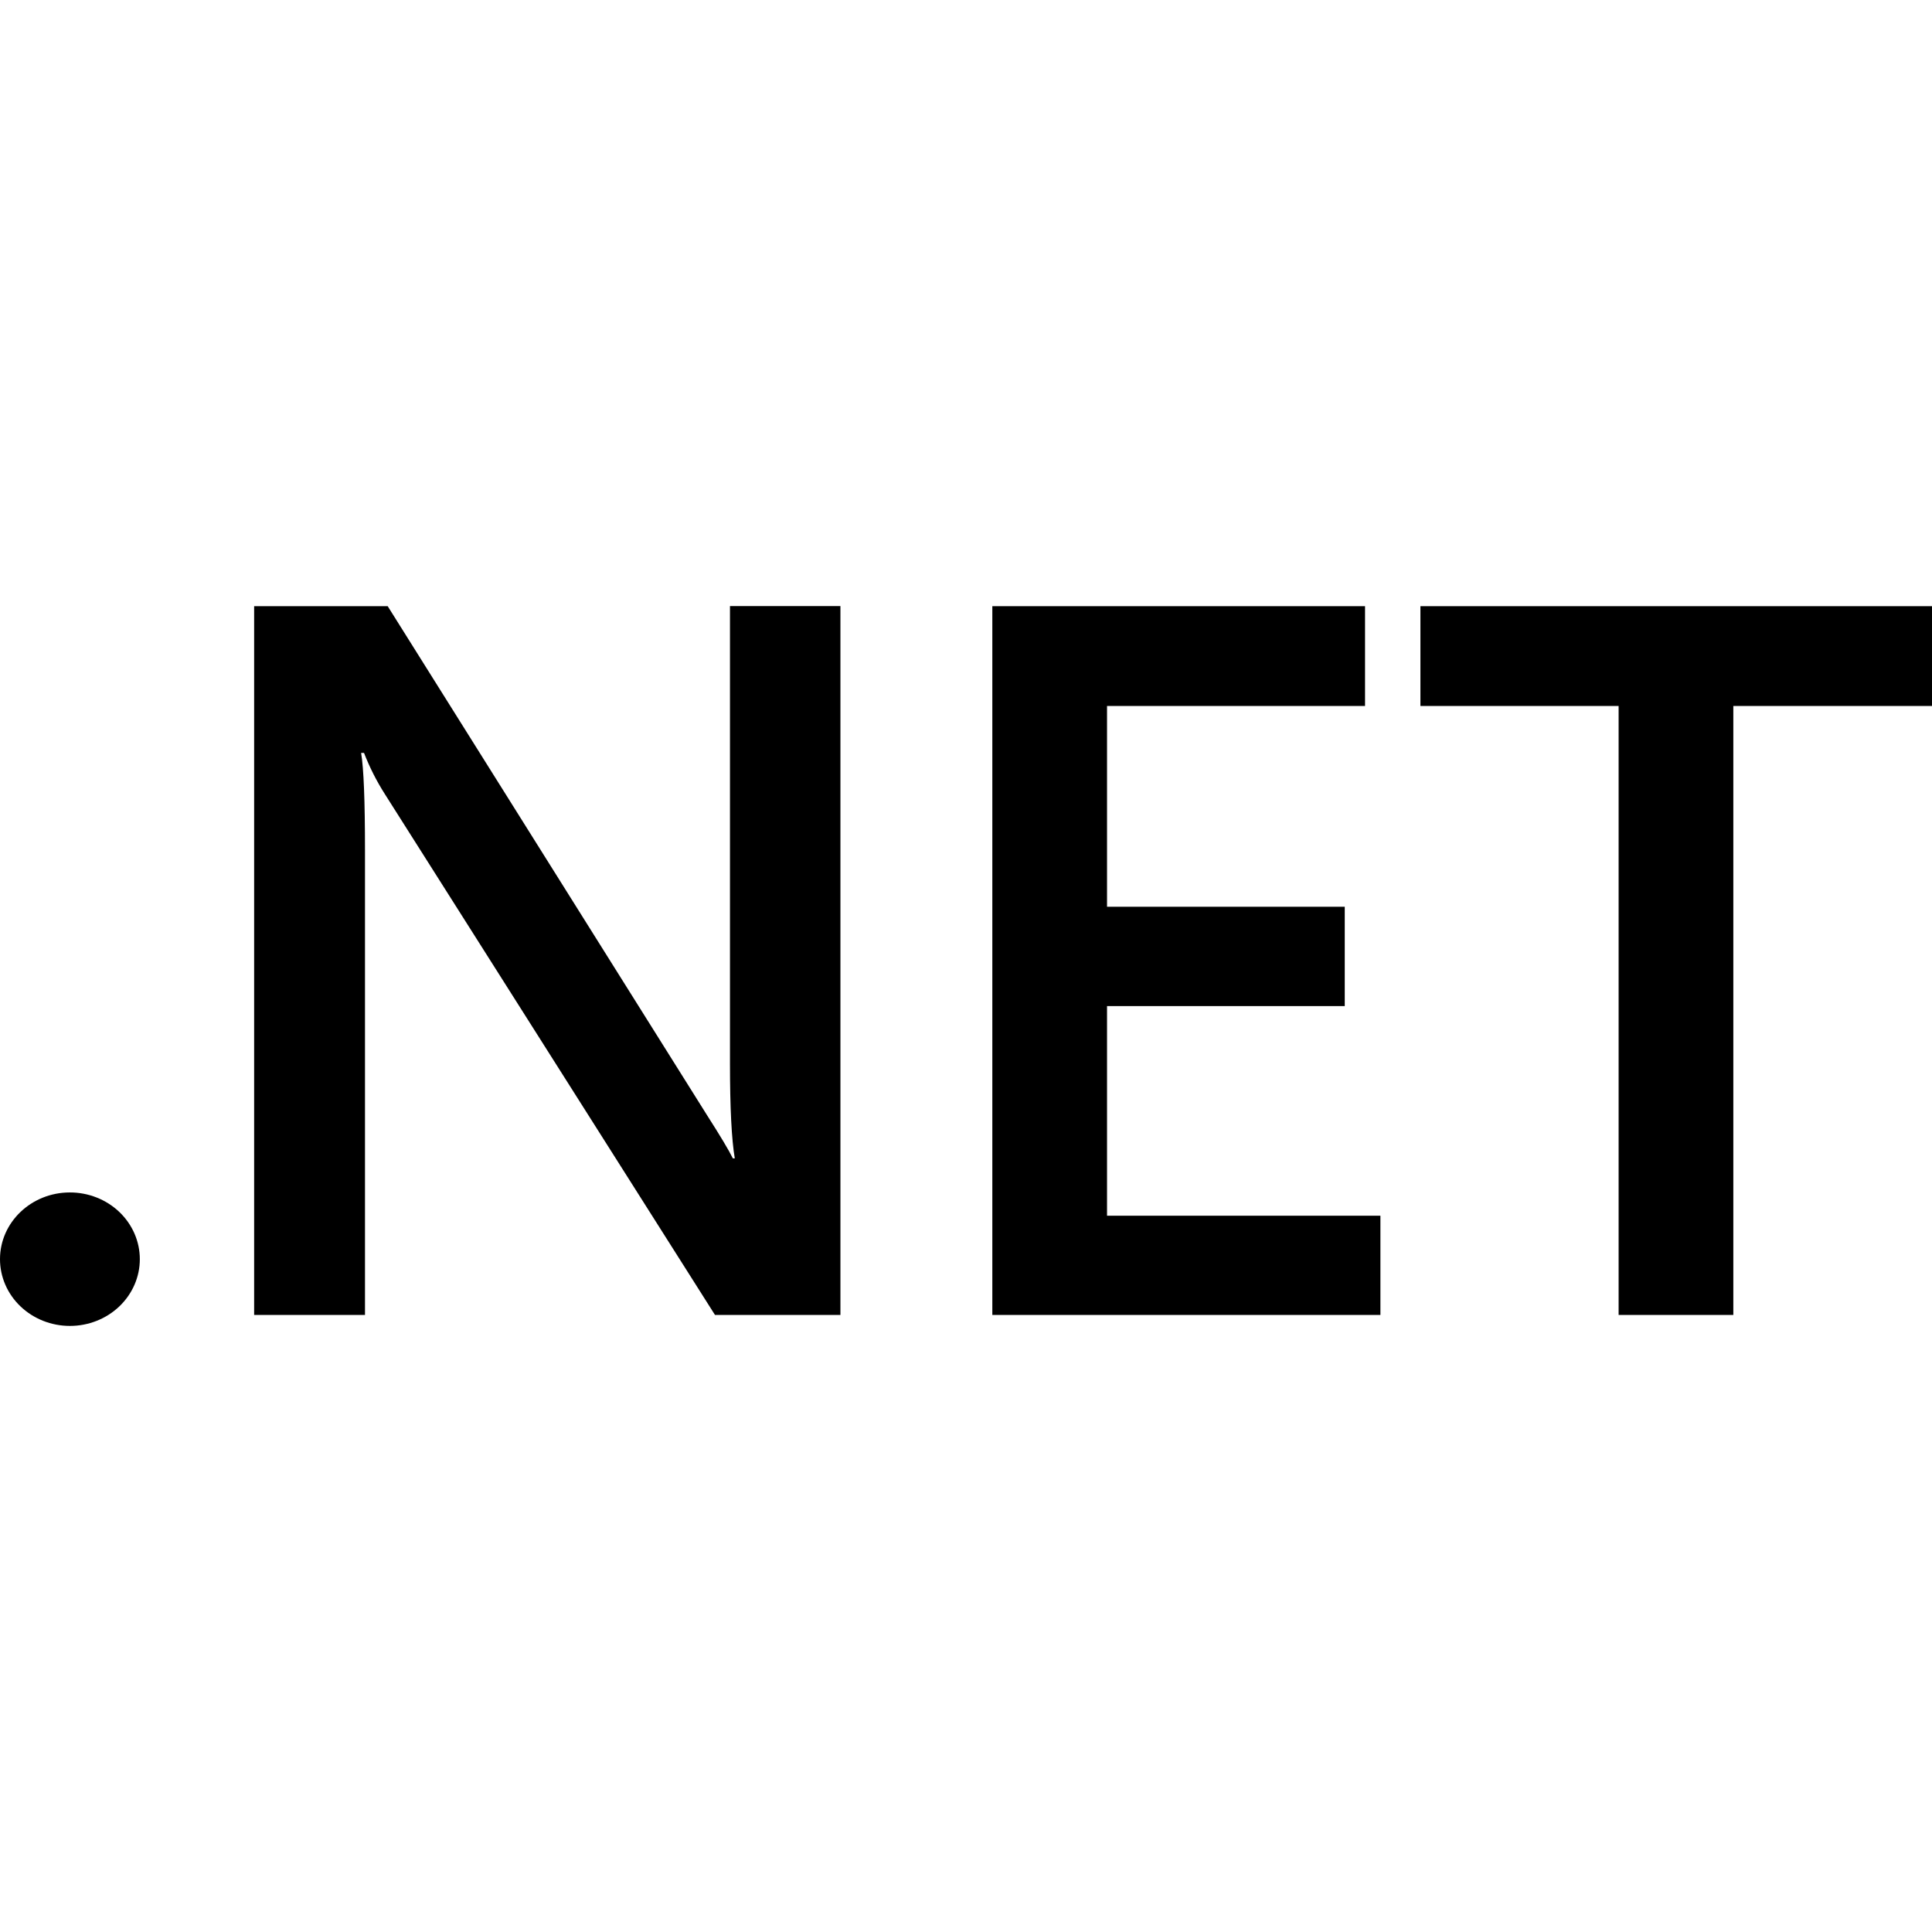
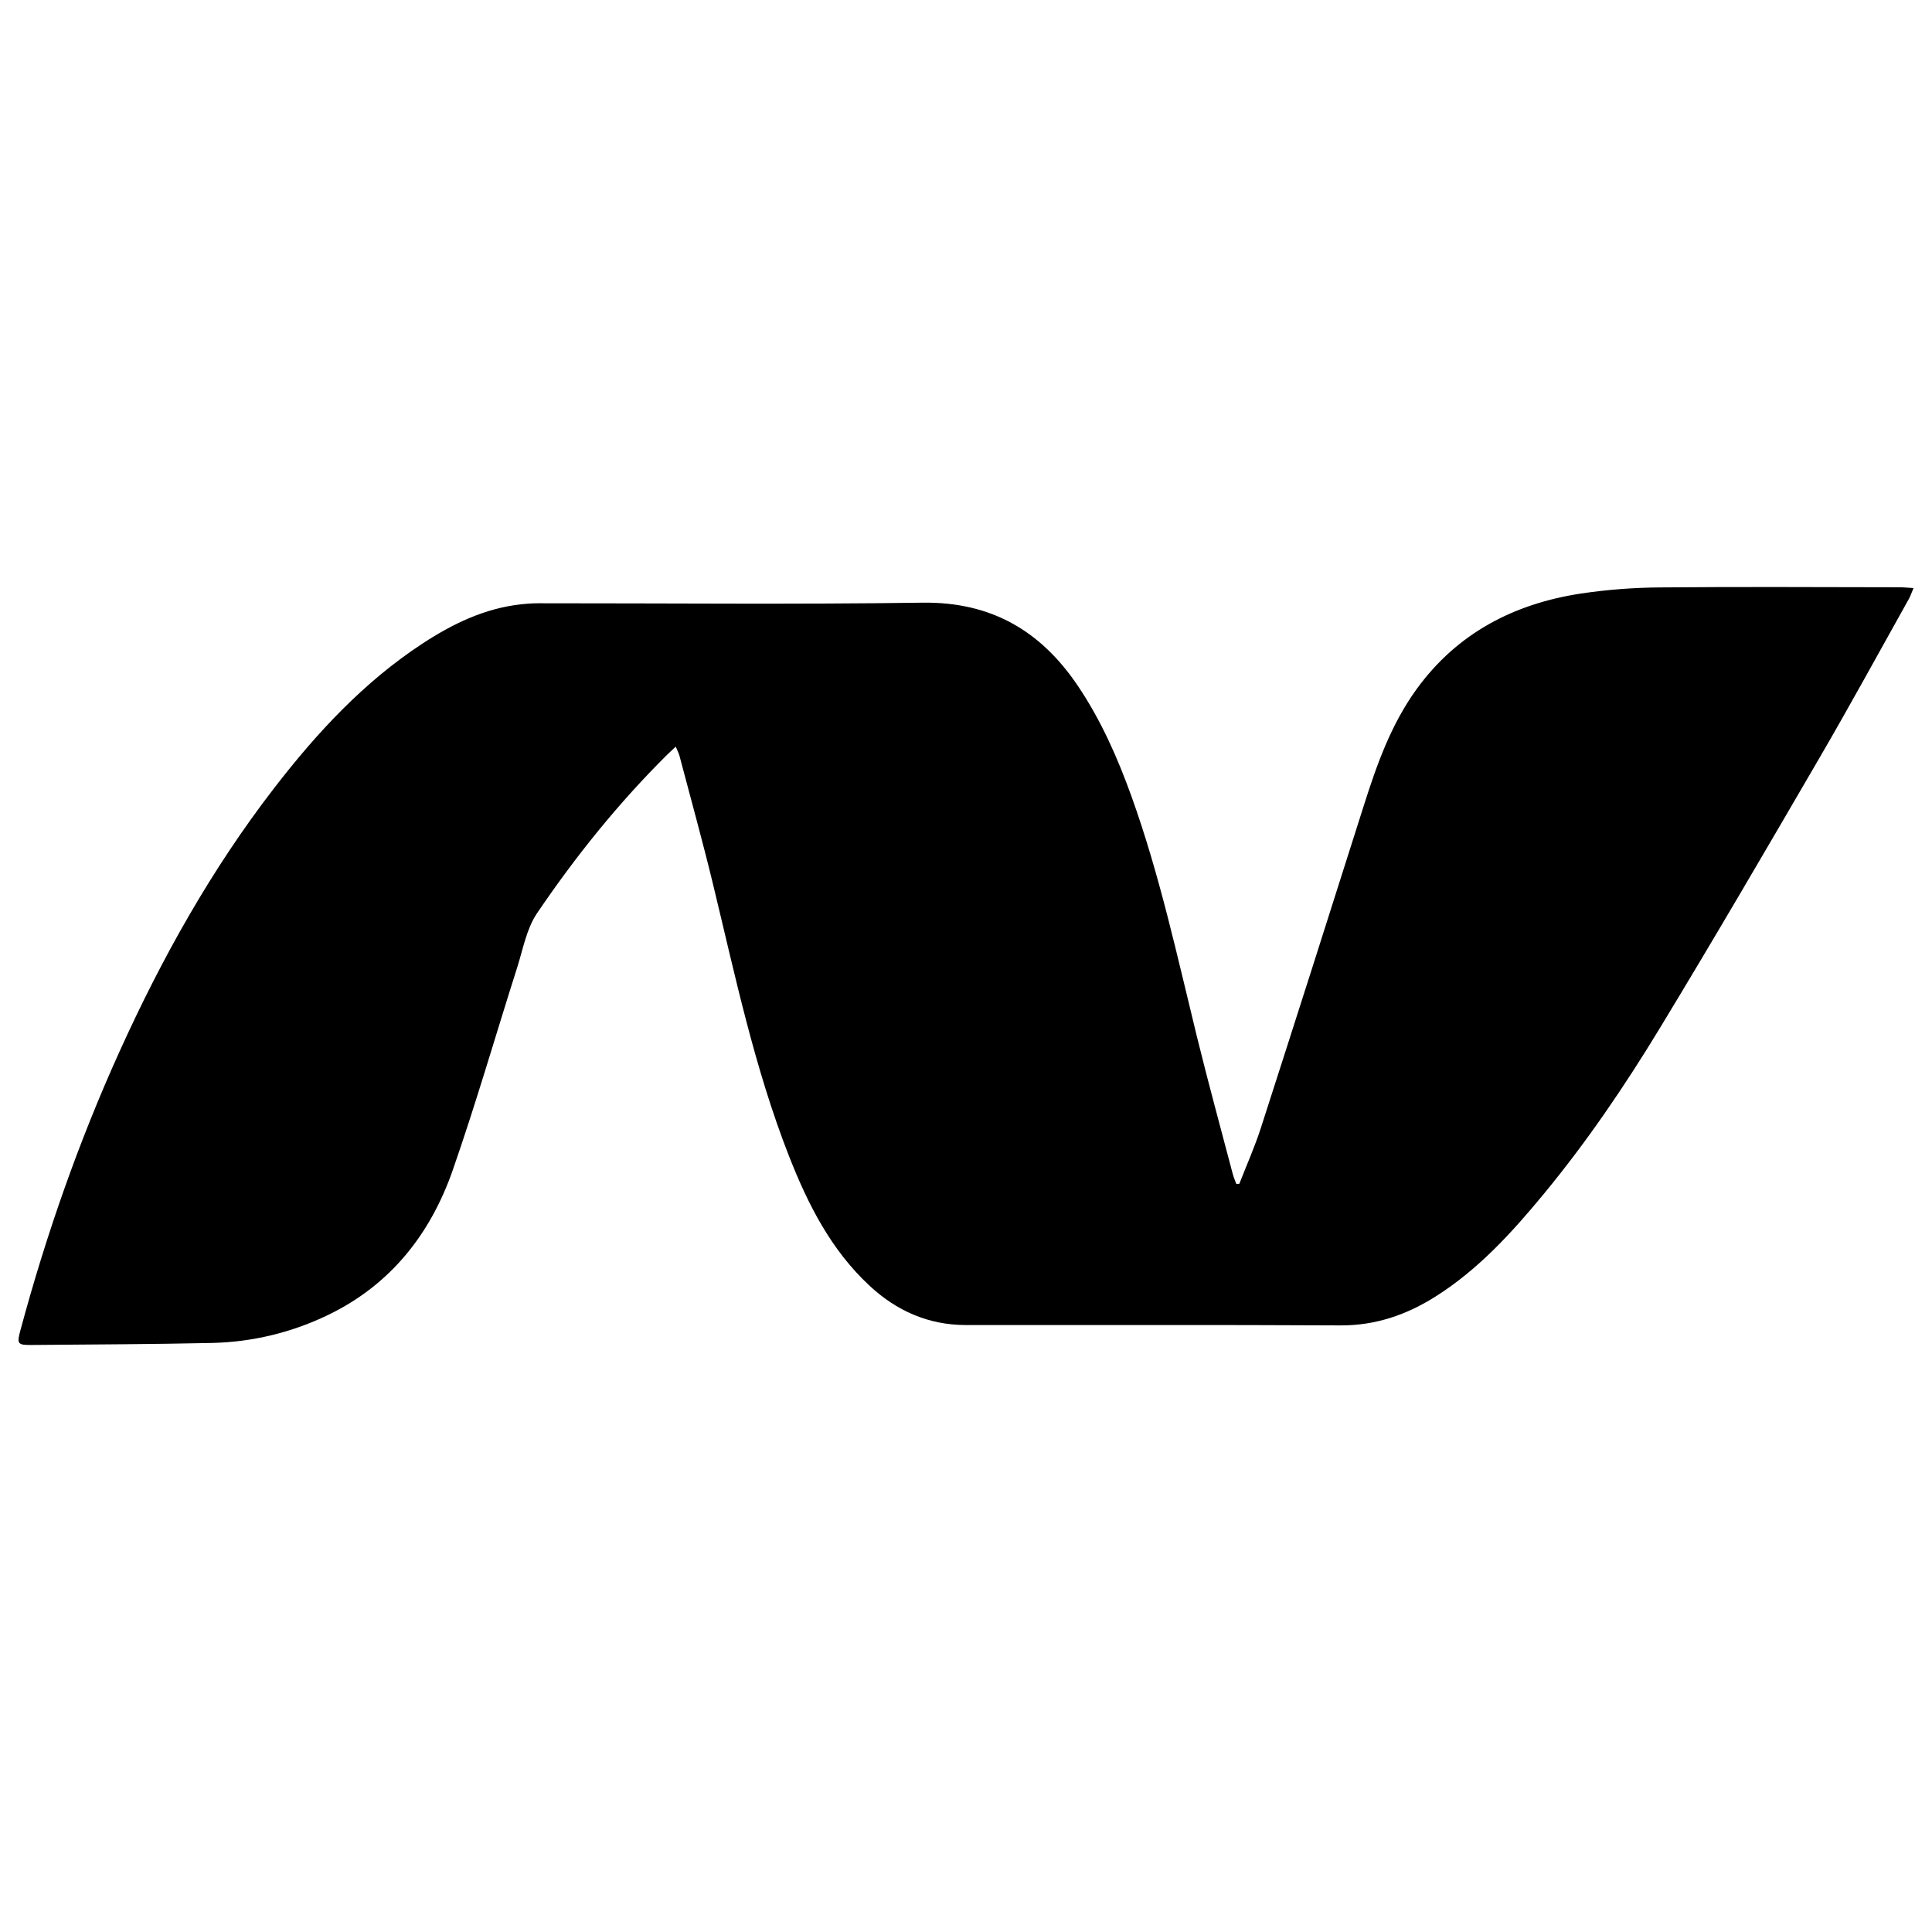
- <svg xmlns="http://www.w3.org/2000/svg" role="img" viewBox="0 0 24 24">
-   <path d="M24 8.77h-2.468v7.565h-1.425V8.77h-2.462V7.53H24zm-6.852 7.565h-4.821V7.53h4.63v1.24h-3.205v2.494h2.953v1.234h-2.953v2.604h3.396zm-6.708 0H8.882L4.78 9.863a2.896 2.896 0 0 1-.258-.51h-.036c.032.189.048.592.048 1.21v5.772H3.157V7.53h1.659l3.965 6.32c.167.261.275.442.323.54h.024c-.04-.233-.06-.629-.06-1.185V7.529h1.372zm-8.703-.693a.868.829 0 0 1-.869.829.868.829 0 0 1-.868-.83.868.829 0 0 1 .868-.828.868.829 0 0 1 .869.829Z" />
+ <svg xmlns="http://www.w3.org/2000/svg" viewBox="0 0 128 128">
+   <path fill-rule="evenodd" clip-rule="evenodd" fill="#000000" d="M82.108 78.432c.479-1.232 1.022-2.445 1.427-3.701 2.288-7.097 4.554-14.2 6.805-21.309.865-2.731 1.813-5.42 3.515-7.767 2.692-3.709 6.442-5.652 10.88-6.331a37.456 37.456 0 015.28-.406c5.267-.05 10.536-.015 15.804-.01.28 0 .56.029.957.052-.129.304-.199.525-.311.724-1.955 3.494-3.872 7.009-5.885 10.468-3.505 6.022-7.016 12.042-10.631 17.998-2.319 3.819-4.834 7.52-7.687 10.974-2.105 2.548-4.321 4.984-7.146 6.77-1.925 1.217-3.981 1.929-6.315 1.917-8.278-.045-16.556-.012-24.834-.024-2.461-.004-4.568-.941-6.356-2.603-2.563-2.381-4.093-5.412-5.345-8.608-2.284-5.835-3.563-11.951-5.031-18.014-.688-2.838-1.47-5.654-2.215-8.478-.048-.183-.142-.354-.25-.617l-.577.542c-3.228 3.207-6.071 6.741-8.615 10.498-.693 1.024-.926 2.374-1.313 3.591-1.424 4.47-2.722 8.983-4.264 13.411-1.477 4.242-4.125 7.616-8.264 9.61a18.565 18.565 0 01-7.689 1.855c-3.98.088-7.962.098-11.943.134-.952.009-.996-.069-.748-.99 1.707-6.338 3.87-12.514 6.58-18.492 2.794-6.167 6.085-12.048 10.231-17.419 2.823-3.657 5.941-7.031 9.843-9.582 1.979-1.293 4.083-2.315 6.477-2.584.394-.045.793-.073 1.189-.073 8.478-.004 16.956.082 25.433-.039 4.547-.065 7.839 1.855 10.304 5.515 1.533 2.276 2.63 4.761 3.553 7.328 1.861 5.178 3.018 10.547 4.325 15.878.748 3.051 1.581 6.081 2.379 9.12.06.228.157.446.238.668l.199-.006z" />
</svg>
